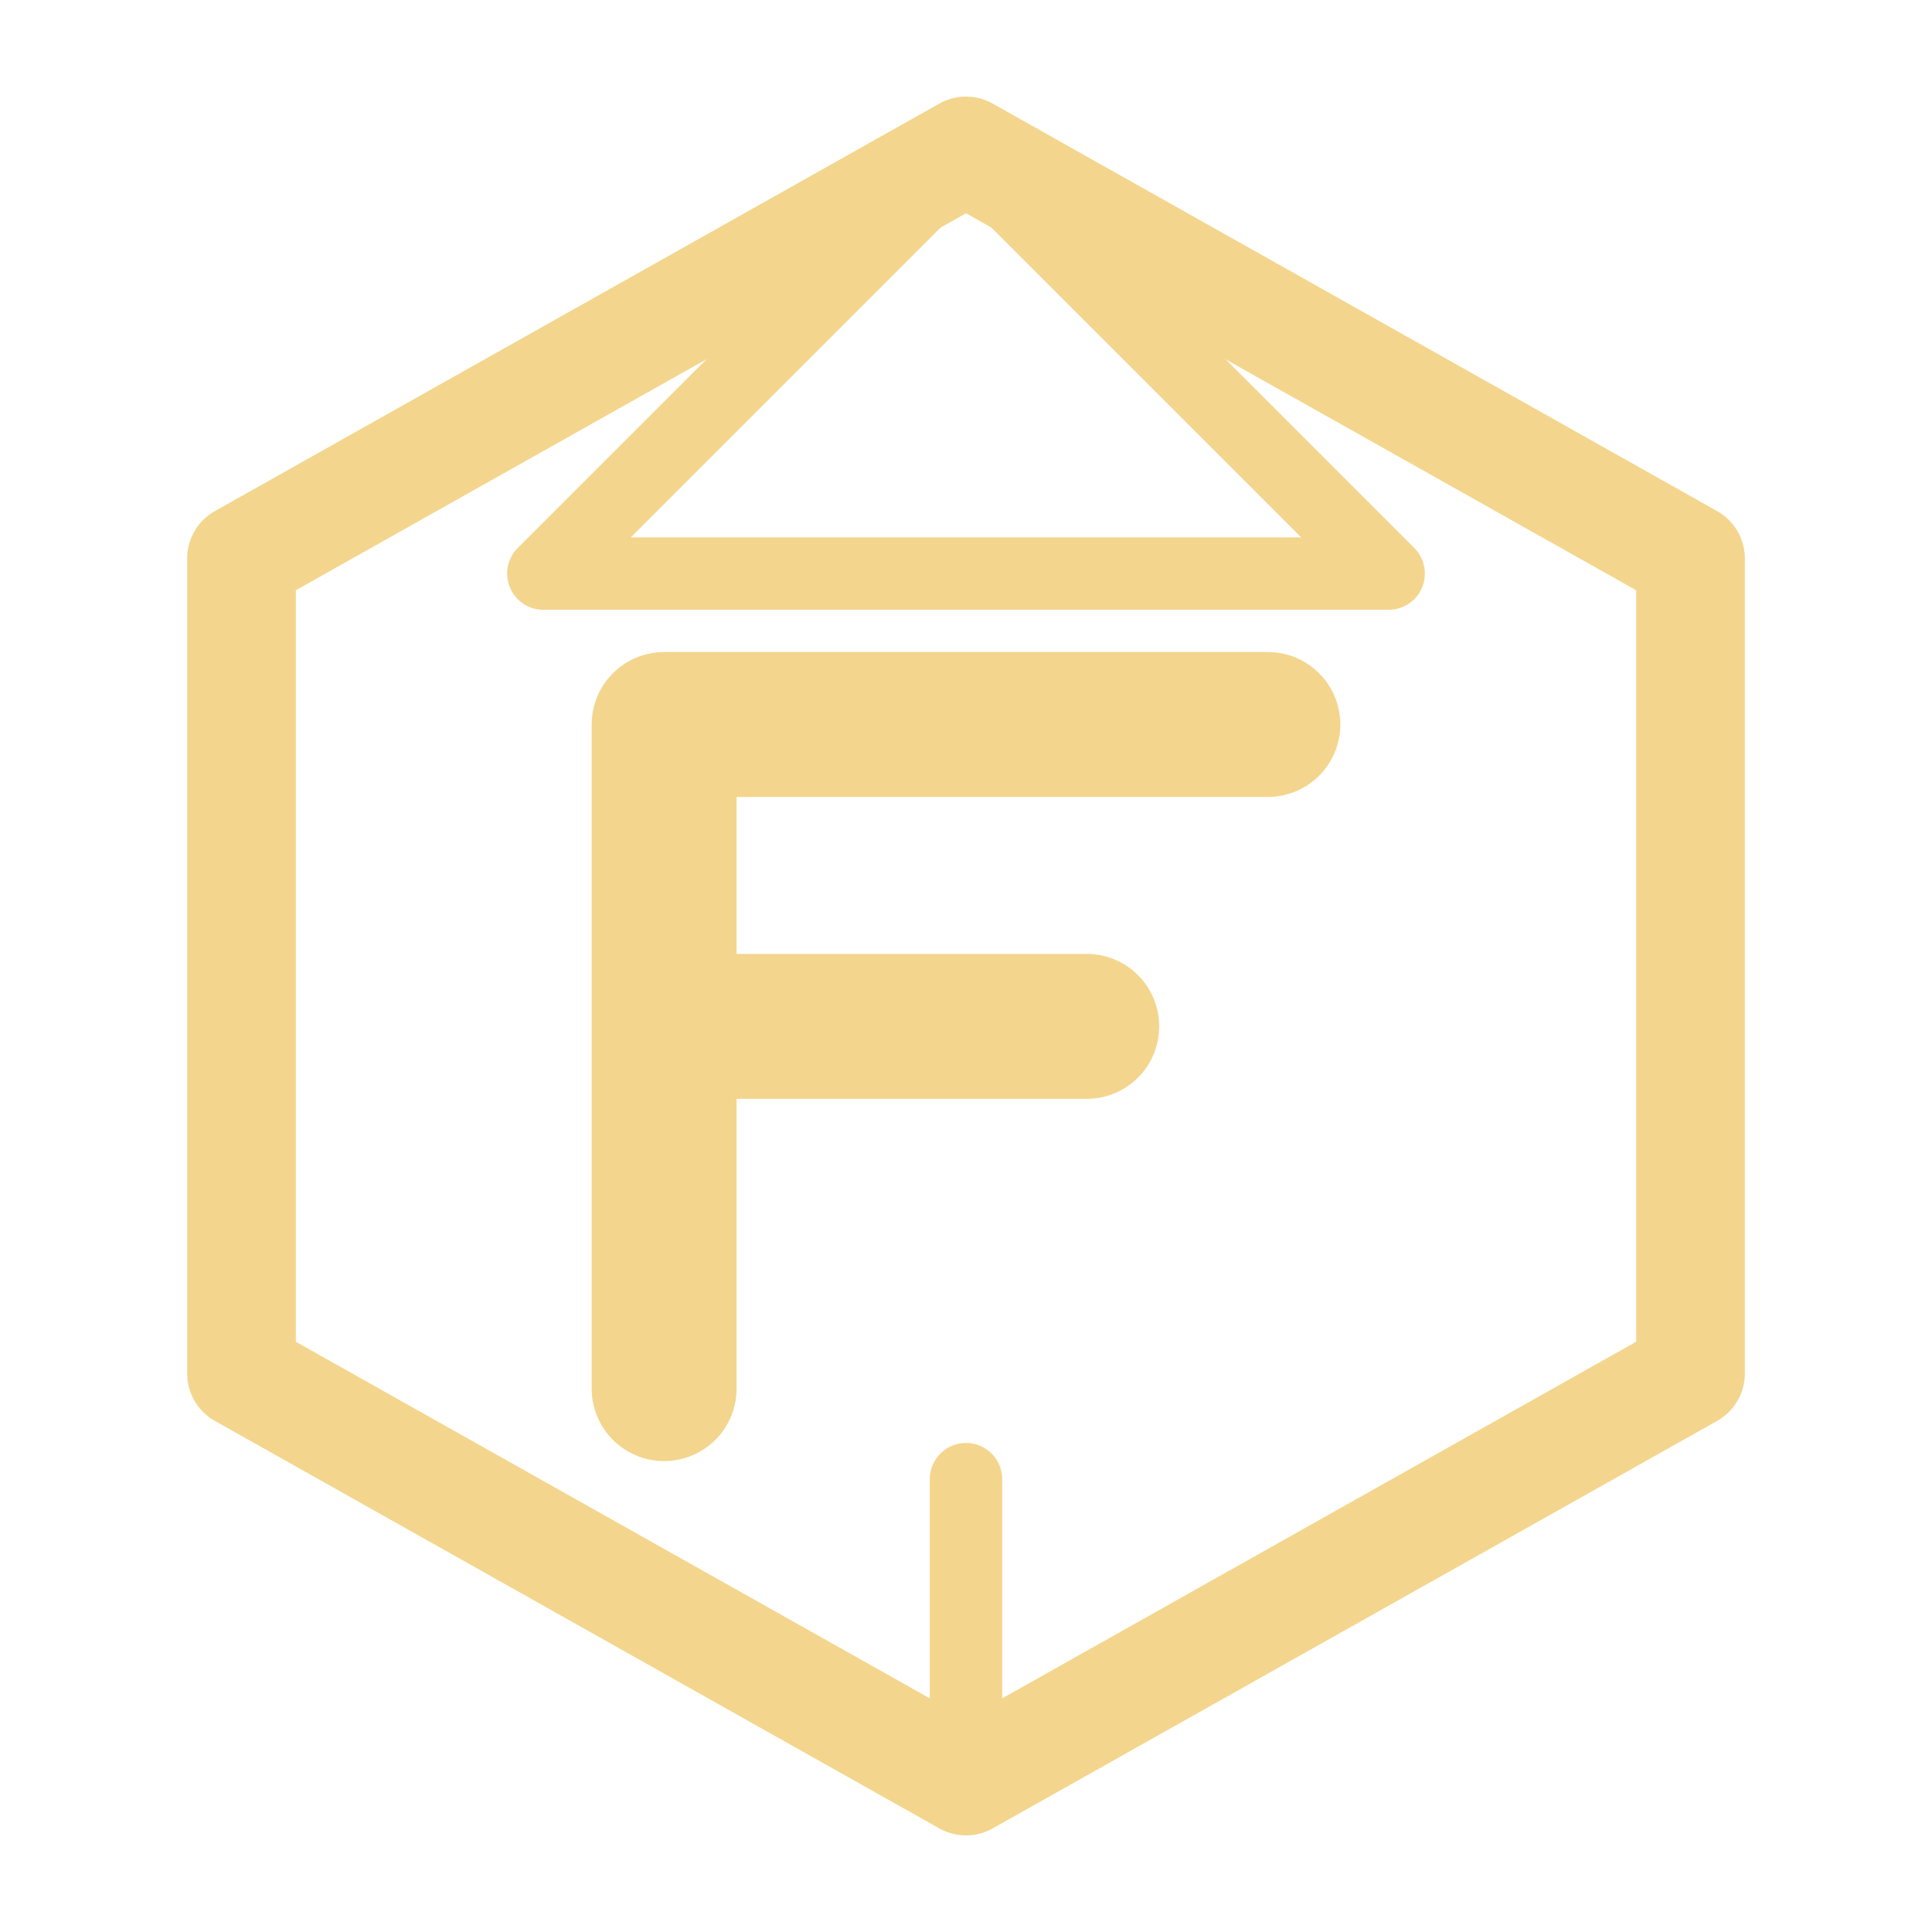
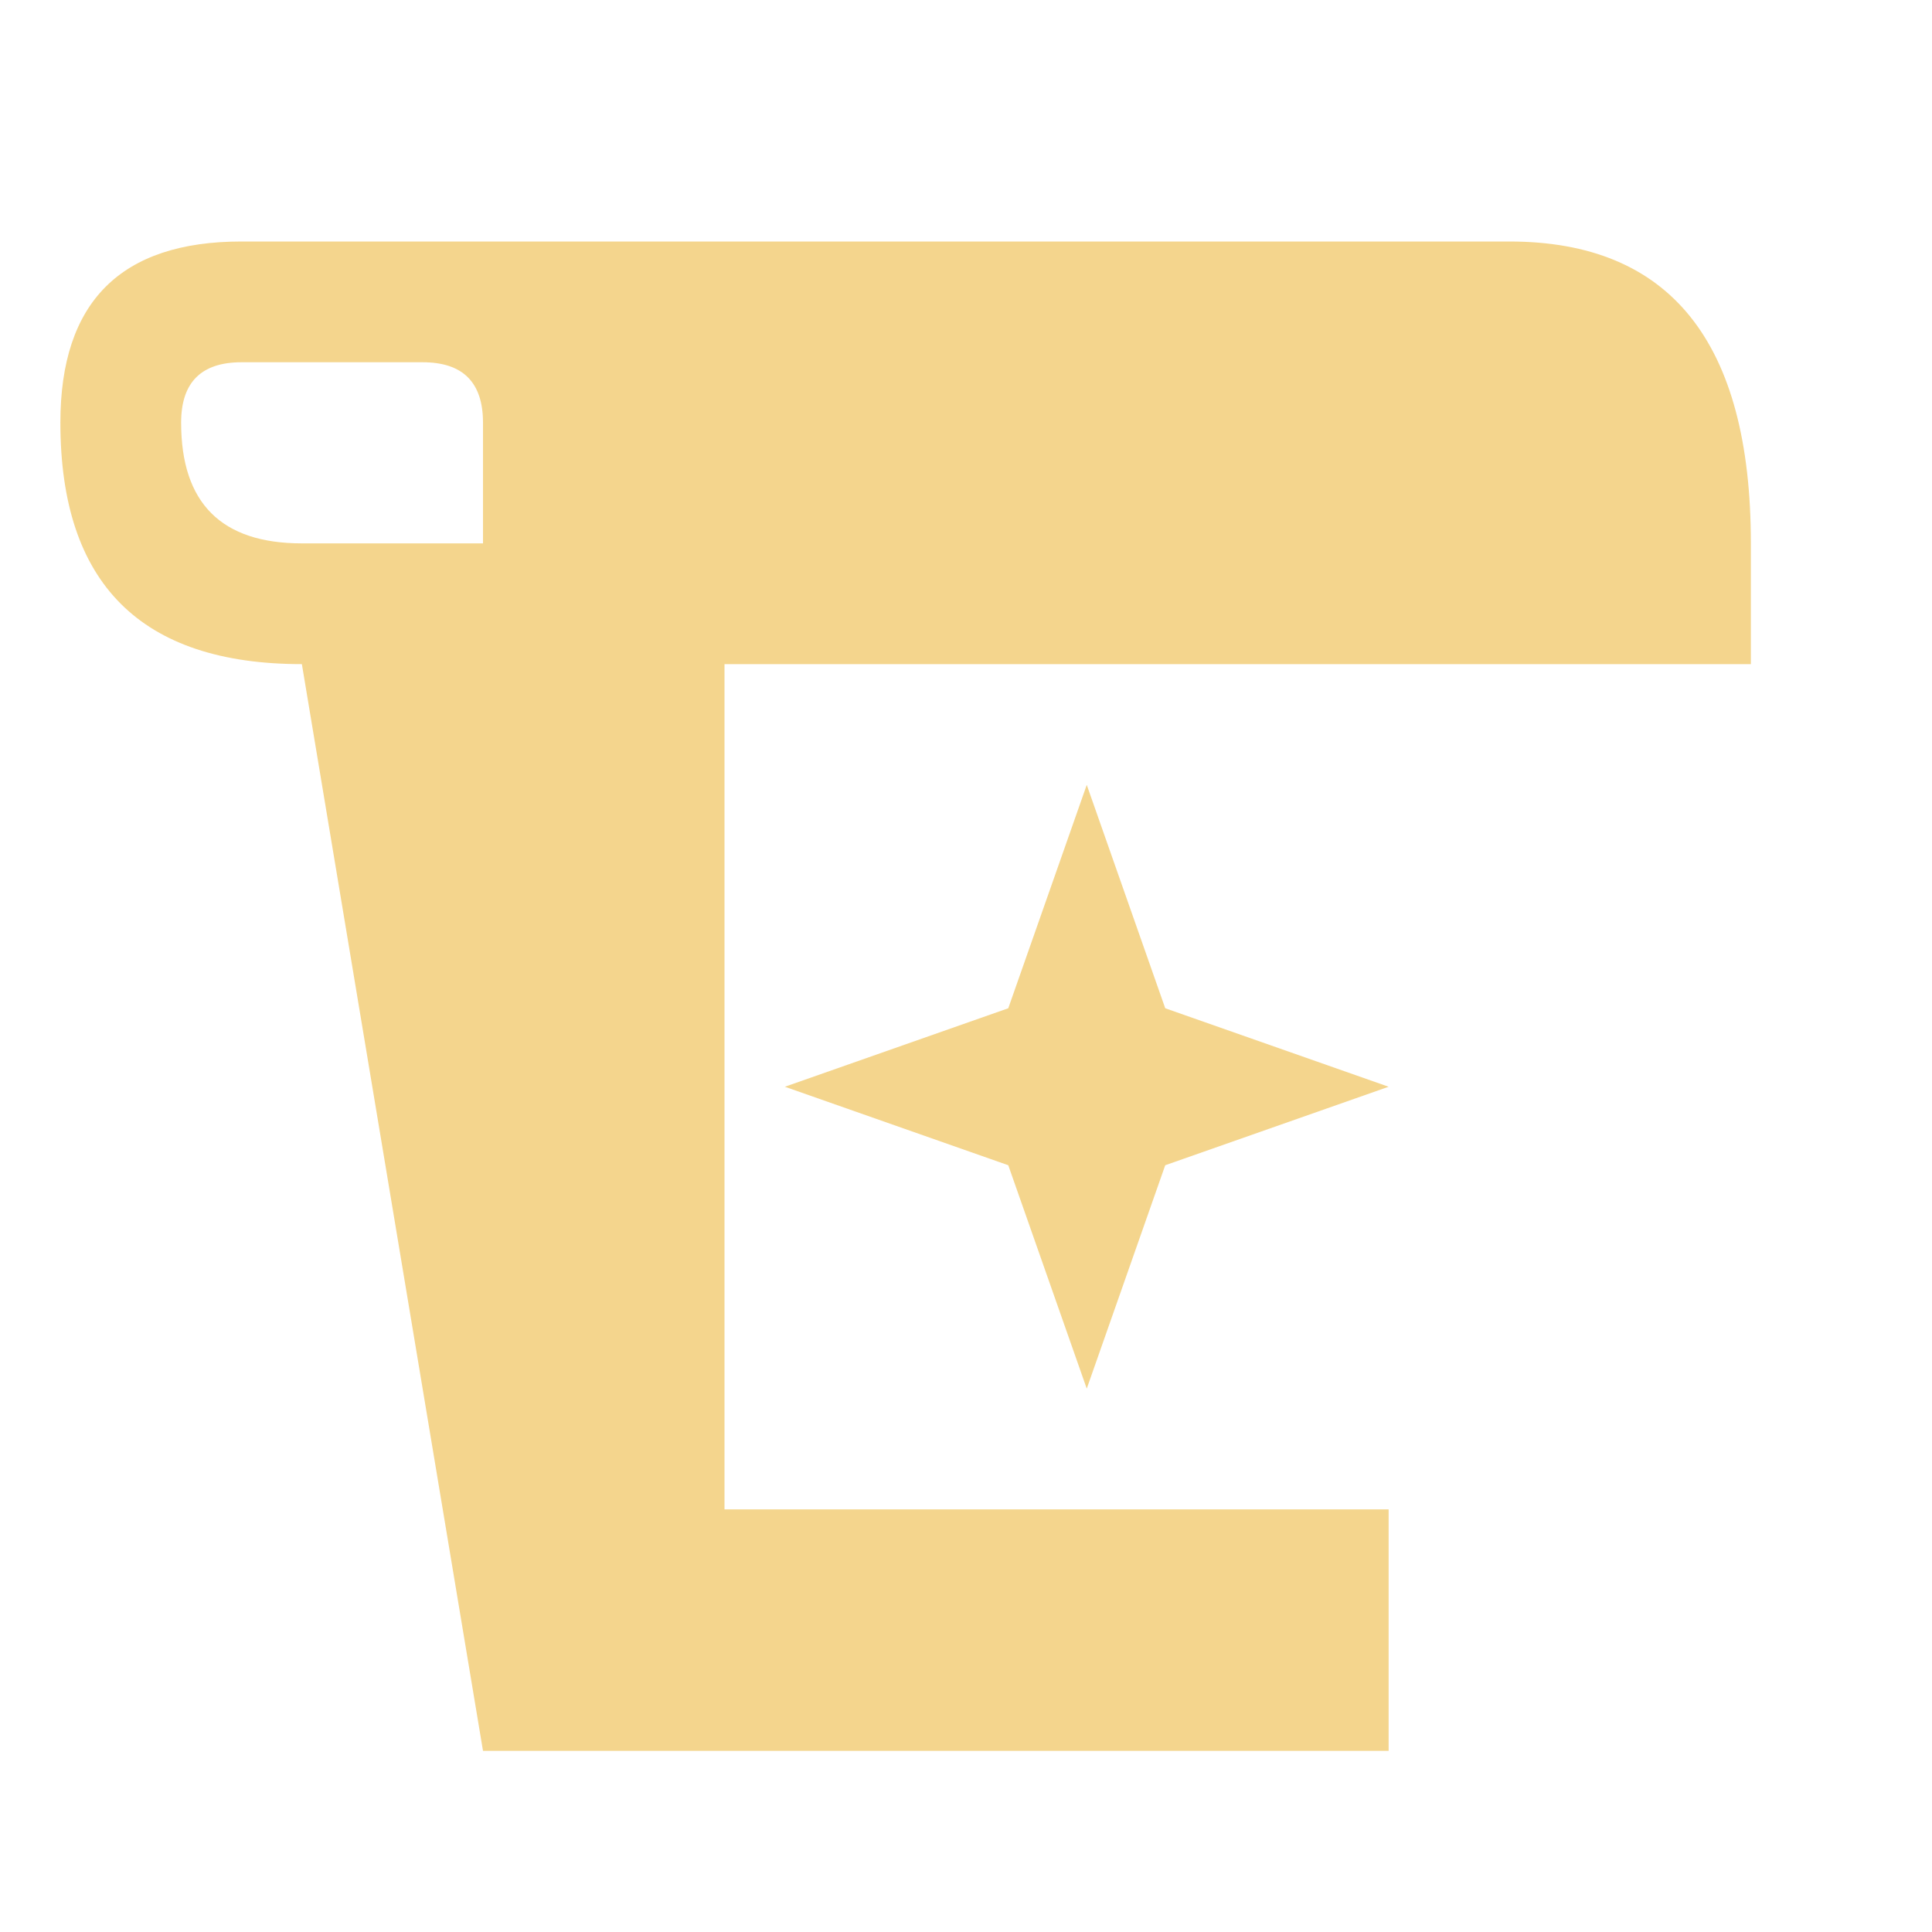
- <svg xmlns="http://www.w3.org/2000/svg" viewBox="0 0 32 32" fill="none" stroke="#f4d58d" stroke-width="1.8" stroke-linecap="round" stroke-linejoin="round">
-   <path d="M16 2.5 28 9.25v13.5L16 29.5 4 22.75V9.25Z" />
-   <path d="m16 2.5-7 7h14Zm0 27v-5" stroke-width="1.2" />
-   <path d="M11 23V12h10M11 17h7" stroke-width="2.4" />
+ <svg xmlns="http://www.w3.org/2000/svg" viewBox="0 0 32 32">
+   <path fill="#f4d58d" fill-rule="evenodd" d="M7 4h18q4 0 4 5v2H12v14h11v4H8L5 11Q1 11 1 7q0-3 3-3h3Zm-3 2q-1 0-1 1 0 2 2 2h3V7q0-1-1-1H4Zm14 7 1.3 3.7L23 18l-3.7 1.3L18 23l-1.3-3.7L13 18l3.7-1.3Z" />
</svg>
